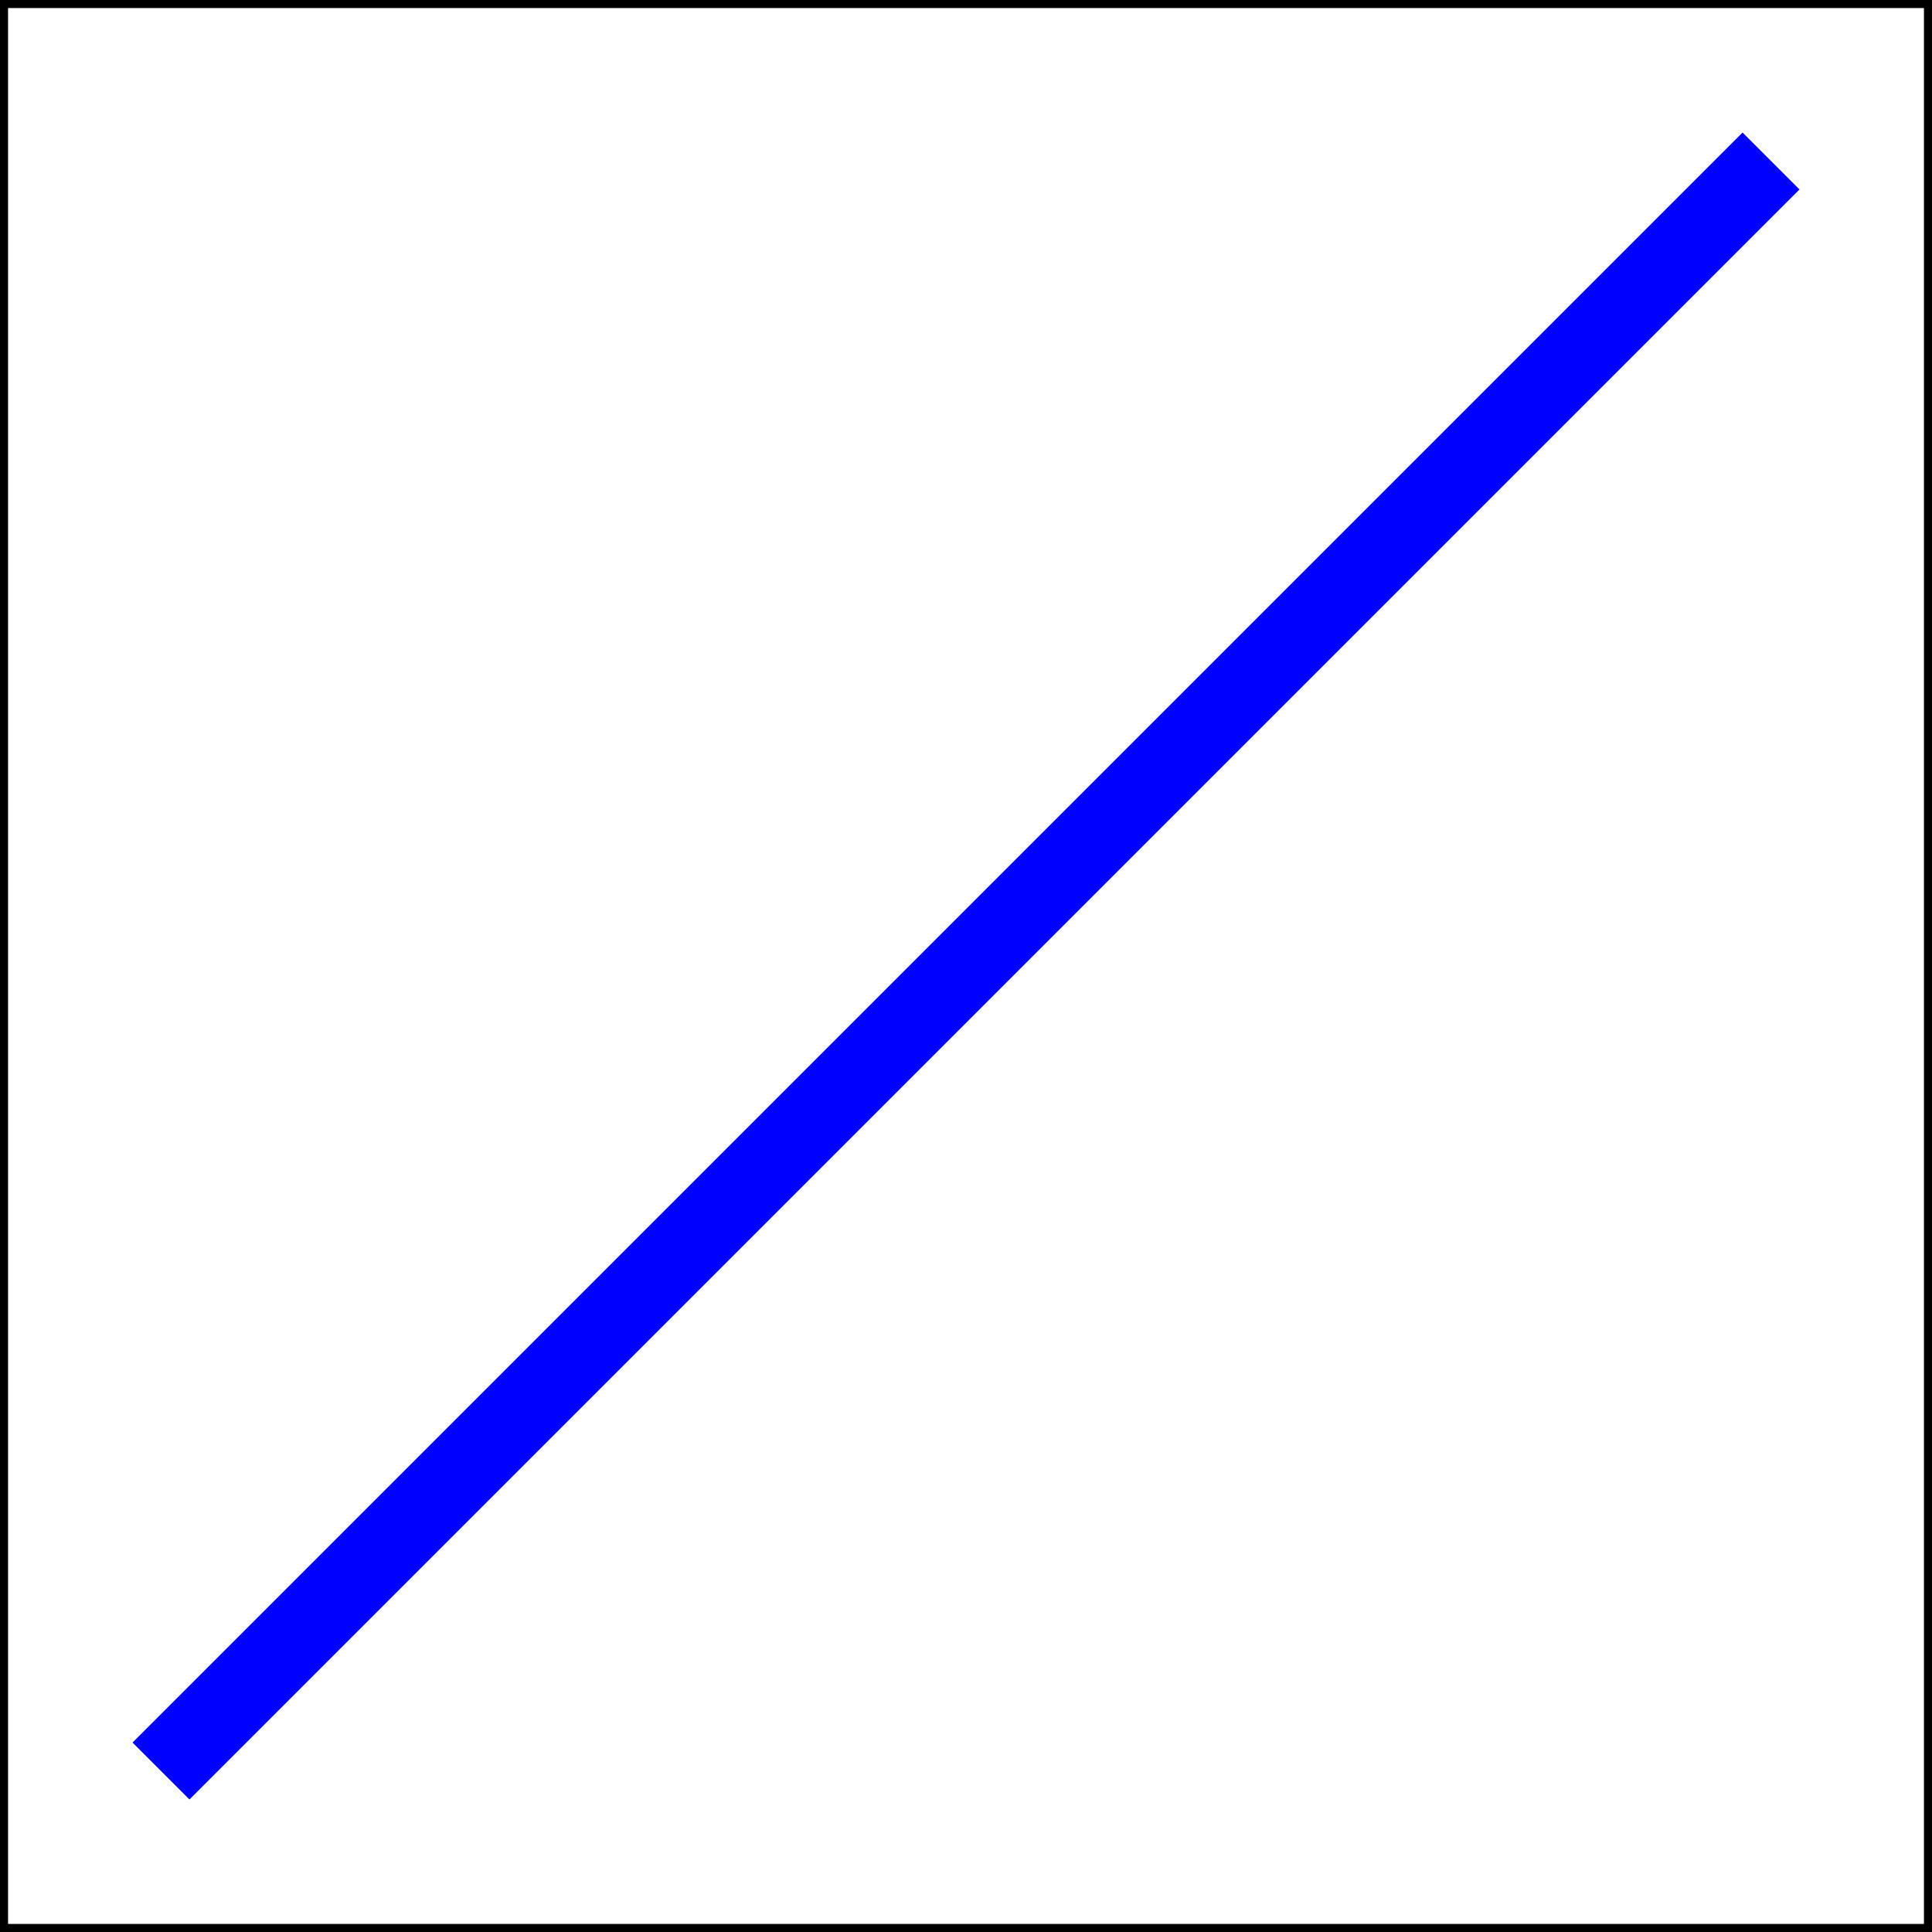
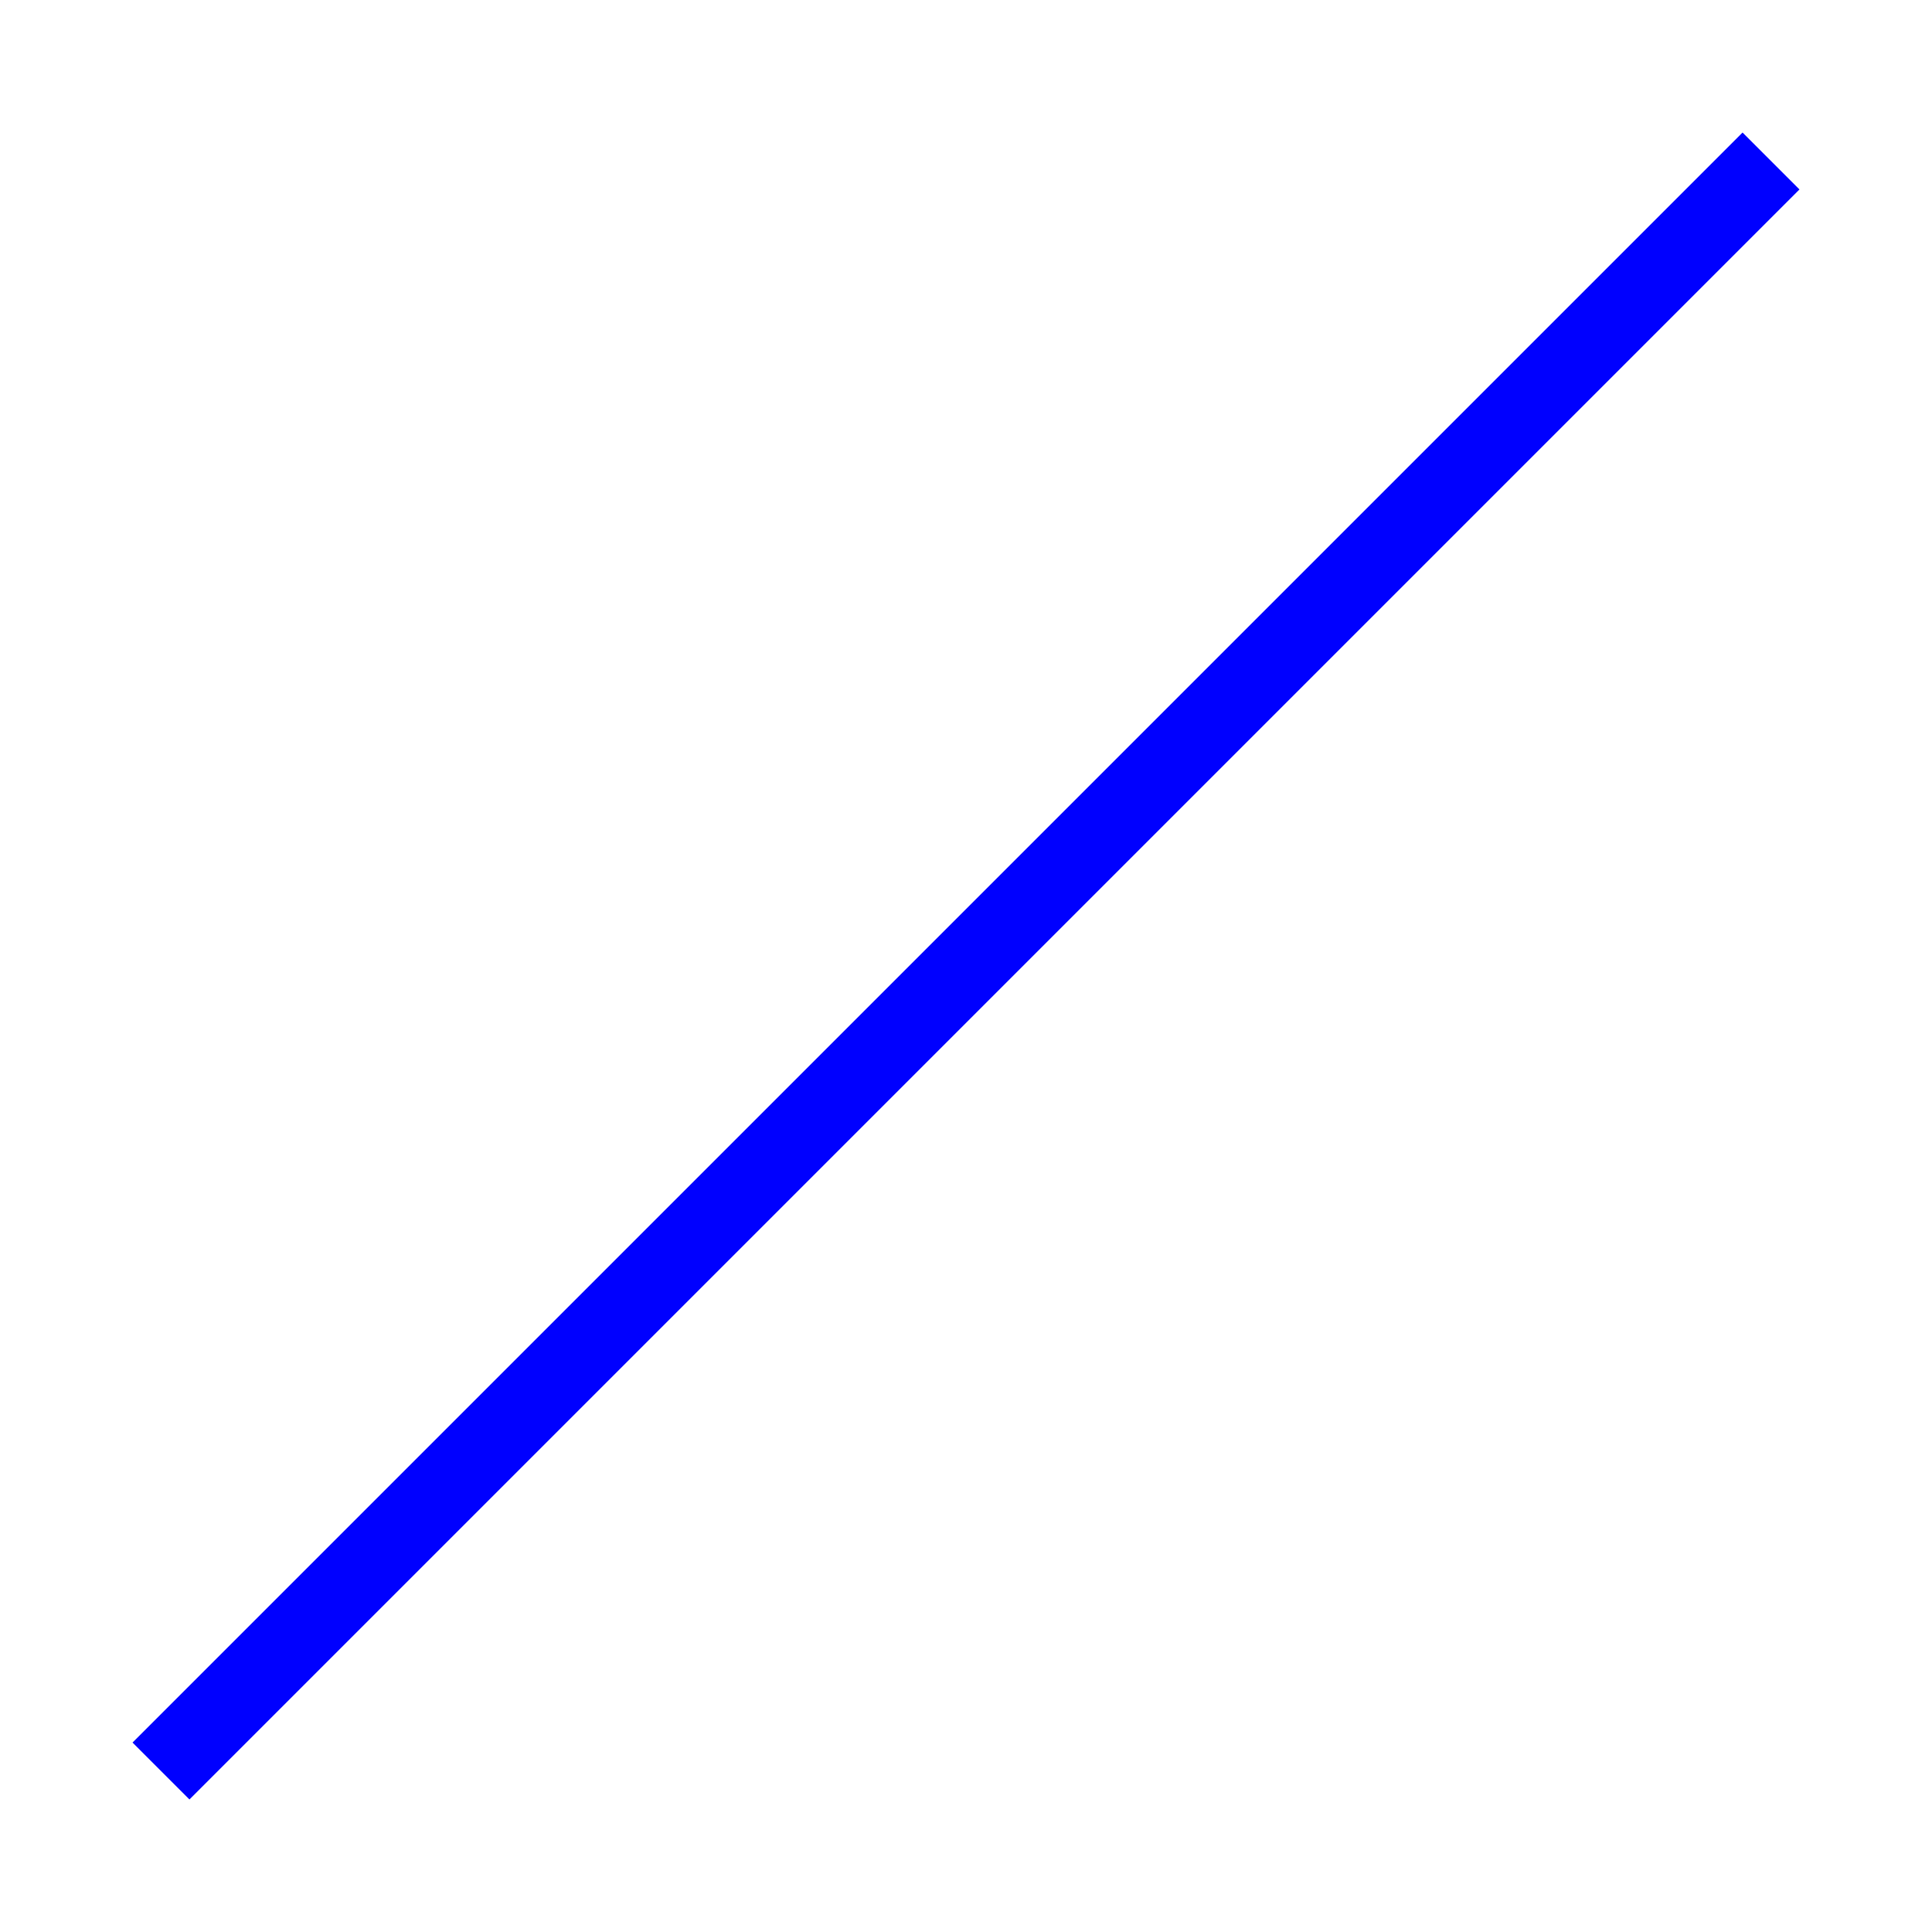
<svg xmlns="http://www.w3.org/2000/svg" xmlns:html="http://www.w3.org/1999/xhtml" width="120" height="120" version="1.1">
  <html:defs>
    <html:style type="text/css">
html, head, body { margin: 0px; height: 100%; }
.elm-overlay { position: fixed; top: 0px; left: 0px; width: 100%; height: 100%; color: white; pointer-events: none; font-family: "Trebuchet MS", "Lucida Grande", "Bitstream Vera Sans", "Helvetica Neue", sans-serif; }
.elm-overlay-resume { width: 100%; height: 100%; cursor: pointer; text-align: center; pointer-events: auto; background-color: rgba(200, 200, 200, 0.702); }
.elm-overlay-resume-words { position: absolute; top: calc(50% - 40px); font-size: 80px; line-height: 80px; height: 80px; width: 100%; }
.elm-mini-controls { position: fixed; bottom: 0px; right: 6px; border-radius: 4px; background-color: rgb(61, 61, 61); font-family: monospace; pointer-events: auto; }
.elm-mini-controls-button { padding: 6px; cursor: pointer; text-align: center; min-width: 24ch; }
.elm-mini-controls-import-export { padding: 4px 0px; font-size: 0.8em; text-align: center; background-color: rgb(50, 50, 50); }
.elm-overlay-message { position: absolute; width: 600px; height: 100%; padding-left: calc(50% - 300px); padding-right: calc(50% - 300px); background-color: rgba(200, 200, 200, 0.702); pointer-events: auto; }
.elm-overlay-message-title { font-size: 36px; height: 80px; background-color: rgb(50, 50, 50); padding-left: 22px; vertical-align: middle; line-height: 80px; }
.elm-overlay-message-details { padding: 8px 20px; overflow-y: auto; max-height: calc(100% - 156px); background-color: rgb(61, 61, 61); }
.elm-overlay-message-details-type { font-size: 1.5em; }
.elm-overlay-message-details ul { list-style-type: none; padding-left: 20px; }
.elm-overlay-message-details ul ul { list-style-type: disc; padding-left: 2em; }
.elm-overlay-message-details li { margin: 8px 0px; }
.elm-overlay-message-buttons { height: 60px; line-height: 60px; text-align: right; background-color: rgb(50, 50, 50); }
.elm-overlay-message-buttons button { margin-right: 20px; }</html:style>
  </html:defs>
  <g transform="matrix(1 0 0 -1 -90 210)">
    <polyline points="100,100 200,200" stroke="blue" stroke-width="5" />
  </g>
-   <polygon points="0,0 0,120 120,120 120,0" fill="none" stroke="black" stroke-width="1" />
</svg>
